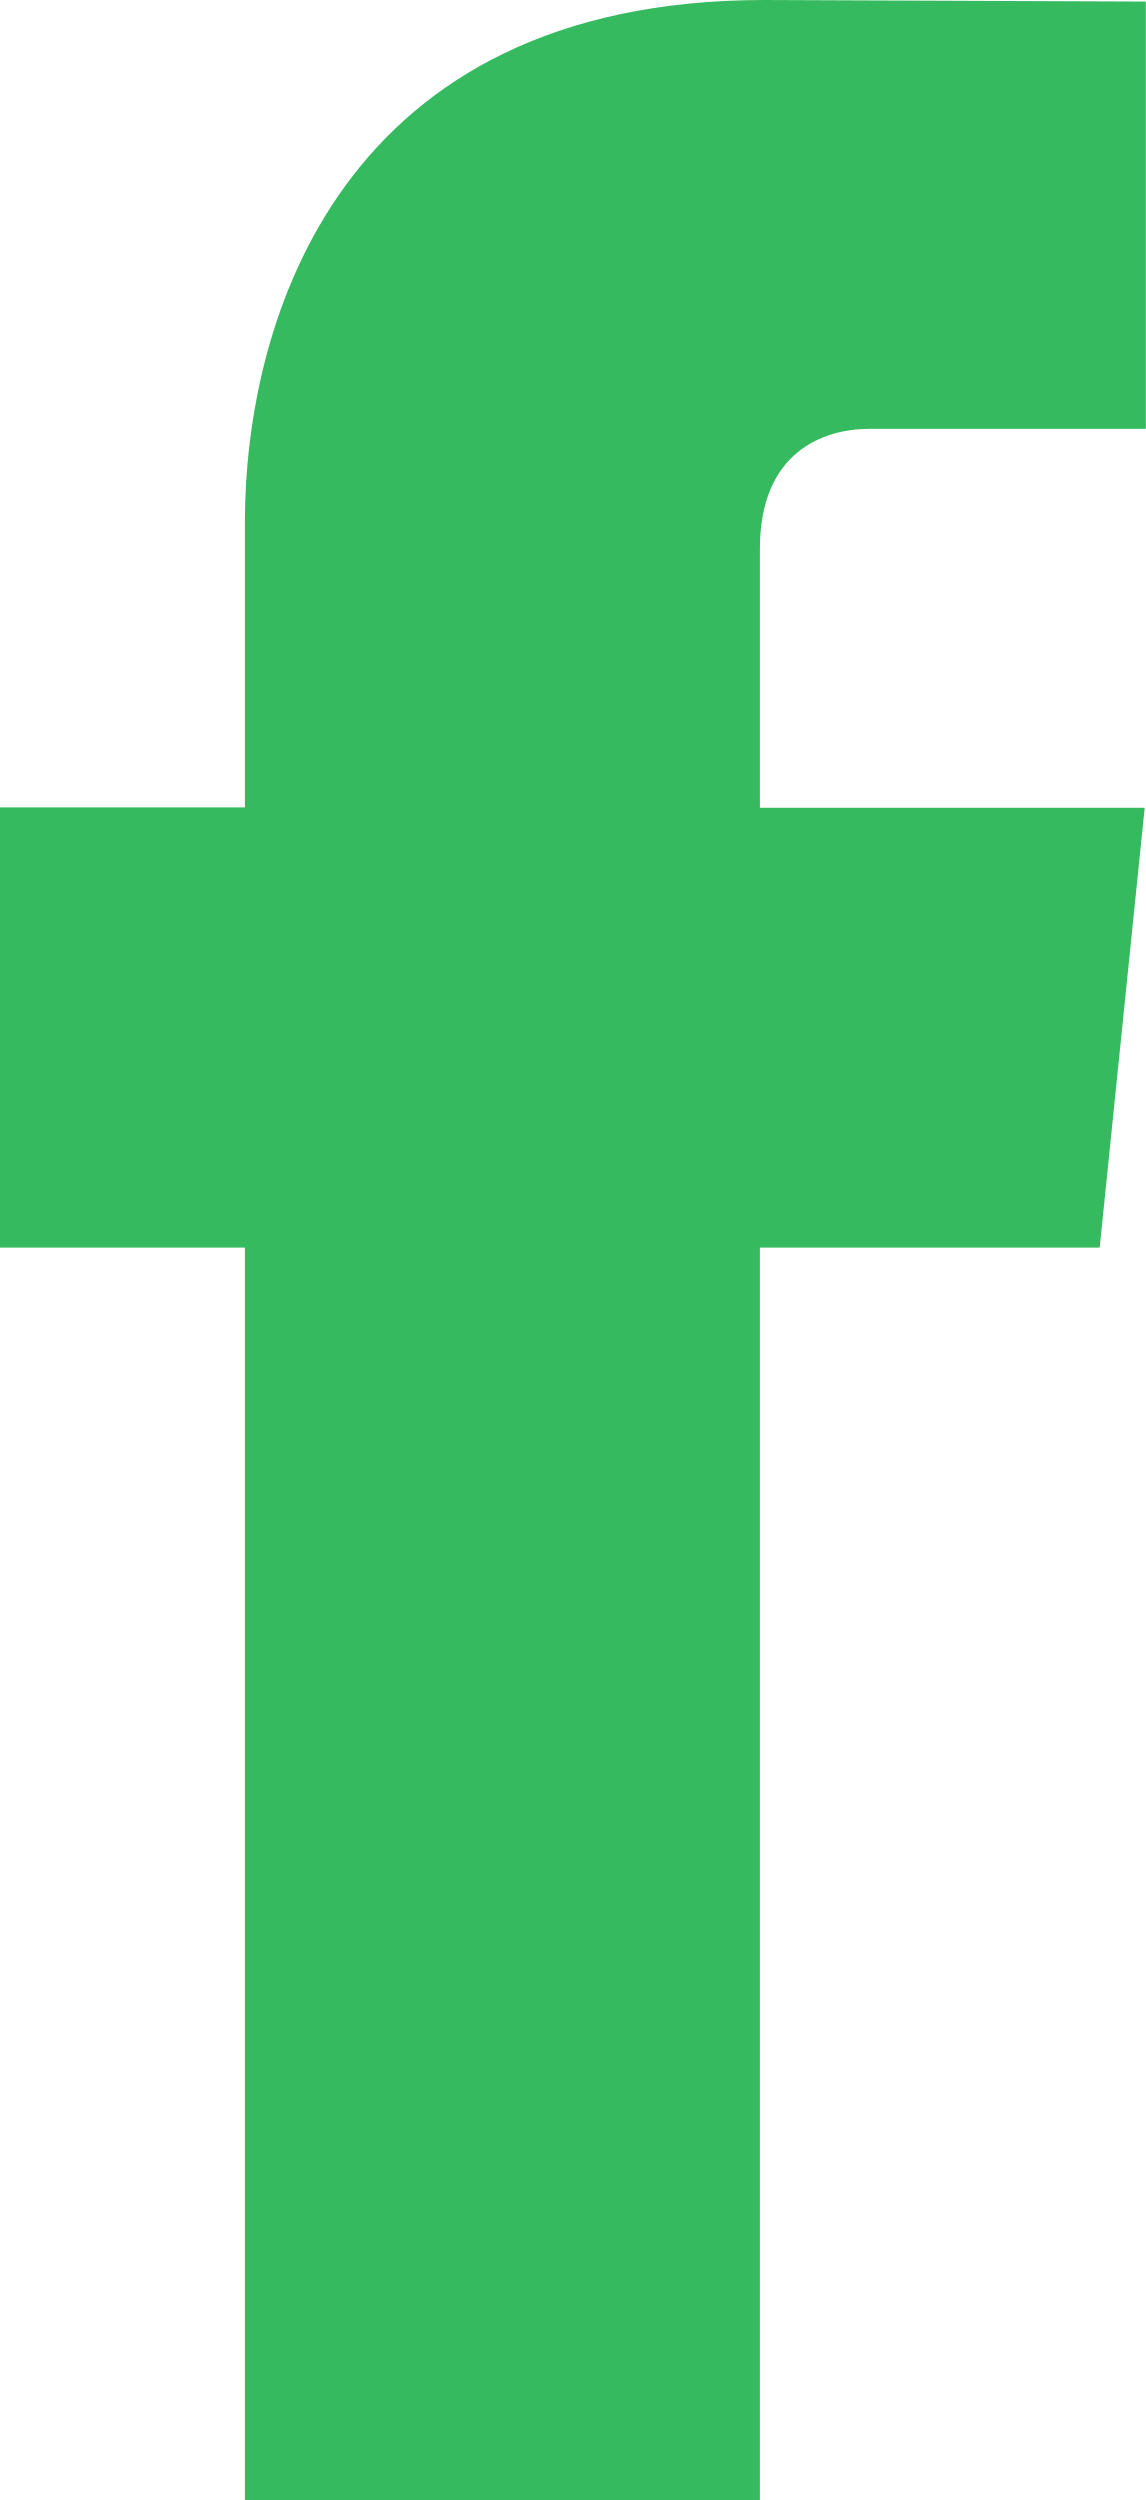
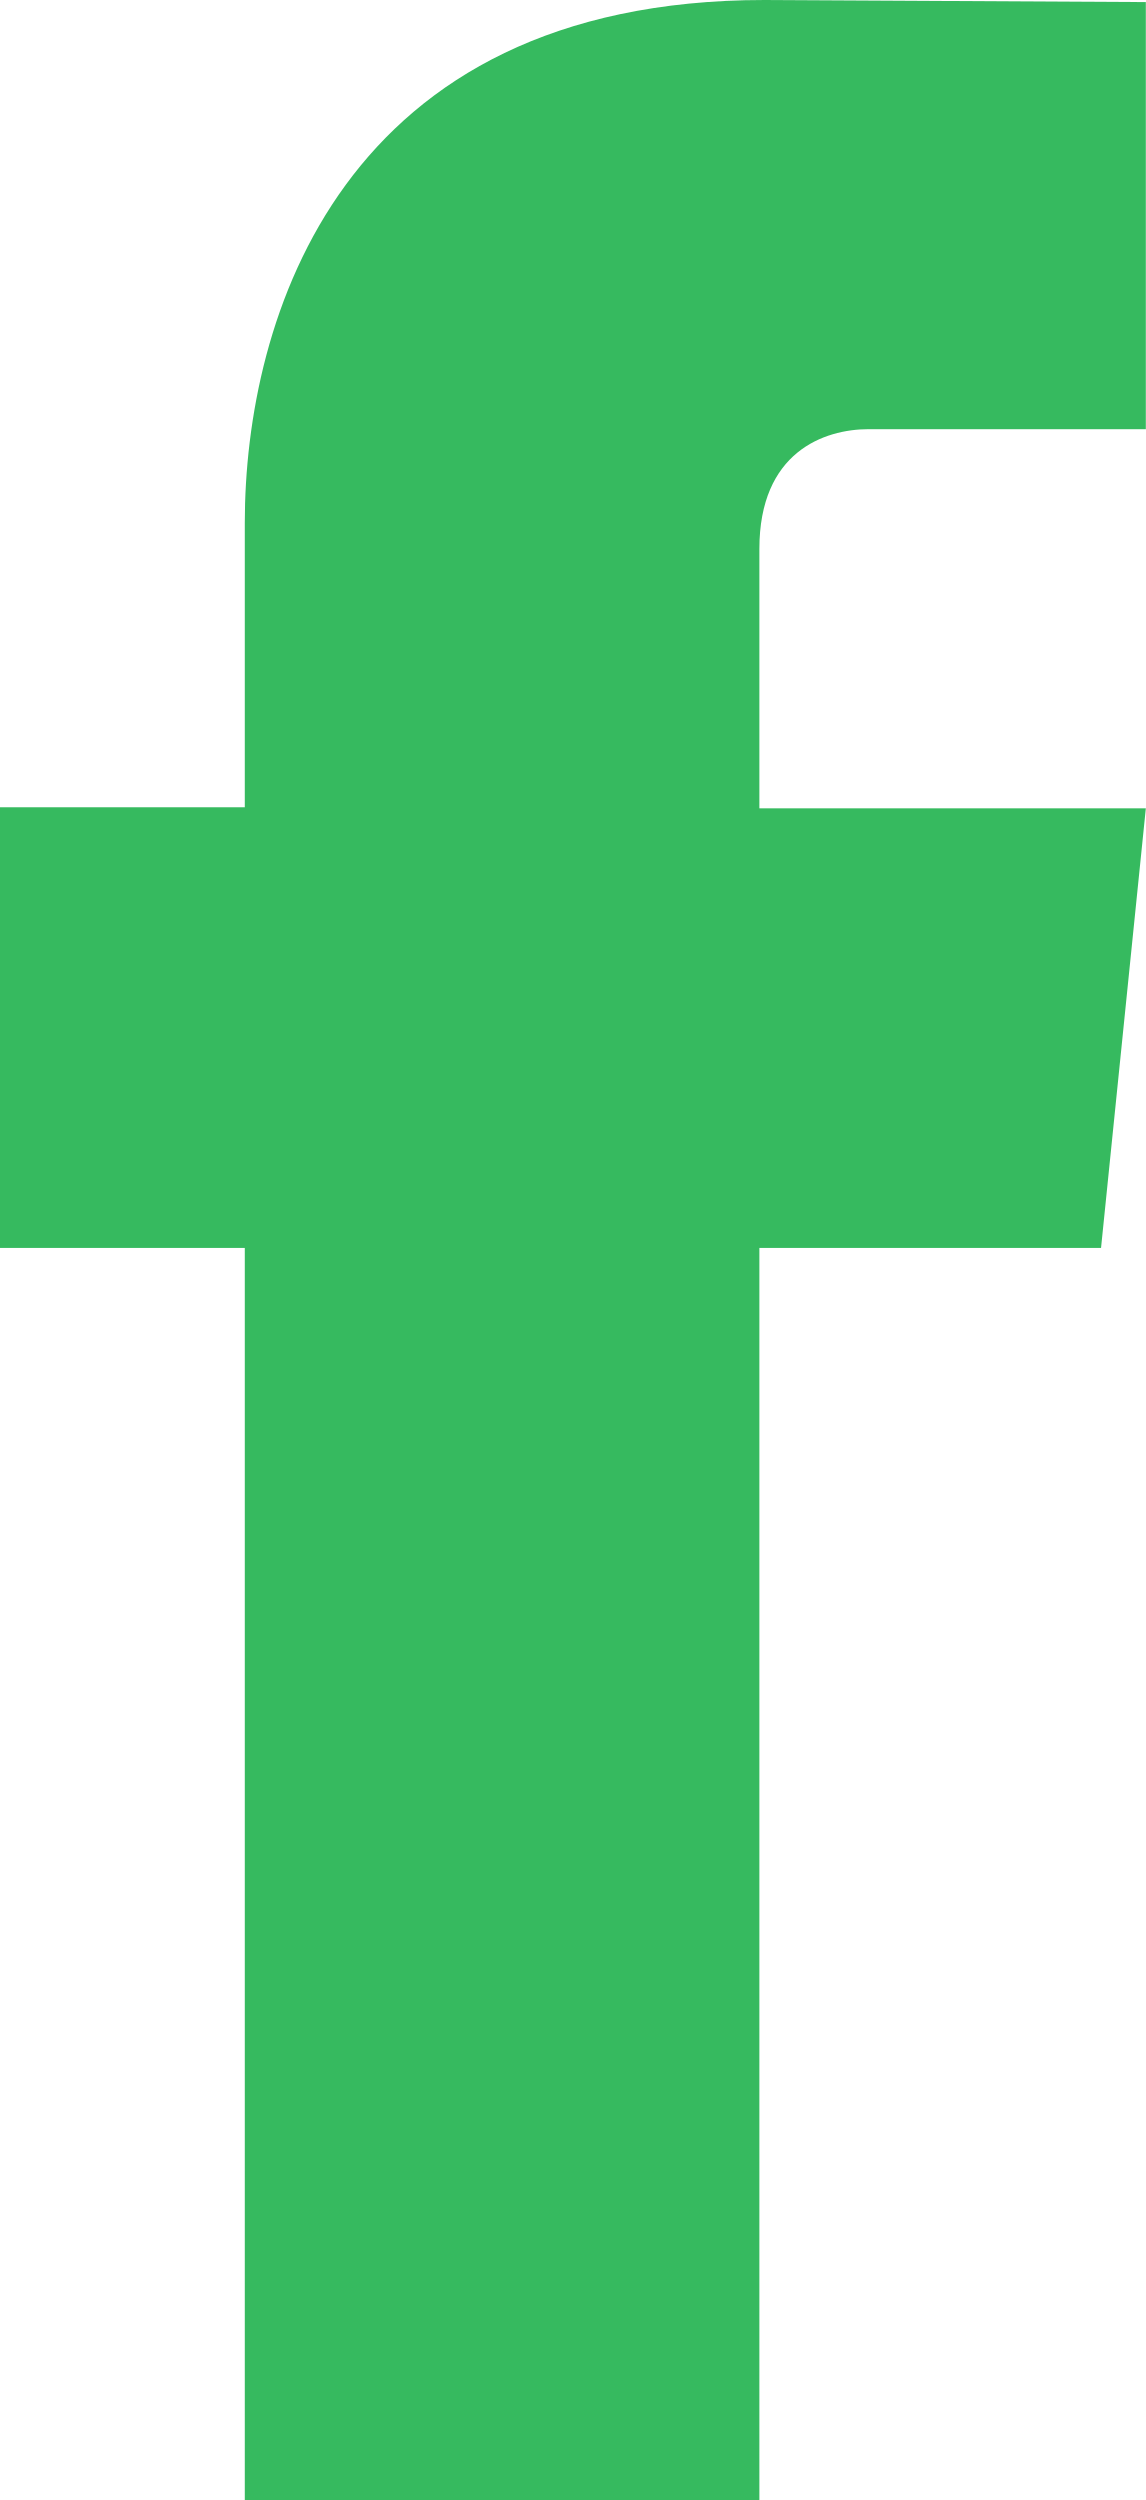
- <svg xmlns="http://www.w3.org/2000/svg" width="11" height="24" viewBox="0 0 11 24" fill="none">
-   <path d="M10.557 11.977H7.295V24H2.351V11.977H0V7.751H2.351V5.017C2.351 3.062 3.275 -0 7.339 -0L11 0.015V4.117H8.344C7.908 4.117 7.295 4.336 7.295 5.268V7.755H10.989L10.557 11.977Z" fill="#36BA5F" />
+ <svg xmlns="http://www.w3.org/2000/svg" width="11" height="24" fill="none">
+   <path fill="#36BA5F" d="M10.56 11.98H7.29V24H2.35V11.98H0V7.75h2.35V5.02C2.35 3.06 3.27 0 7.34 0L11 .02v4.1H8.34c-.43 0-1.05.22-1.05 1.15v2.49H11l-.43 4.22Z" />
</svg>
